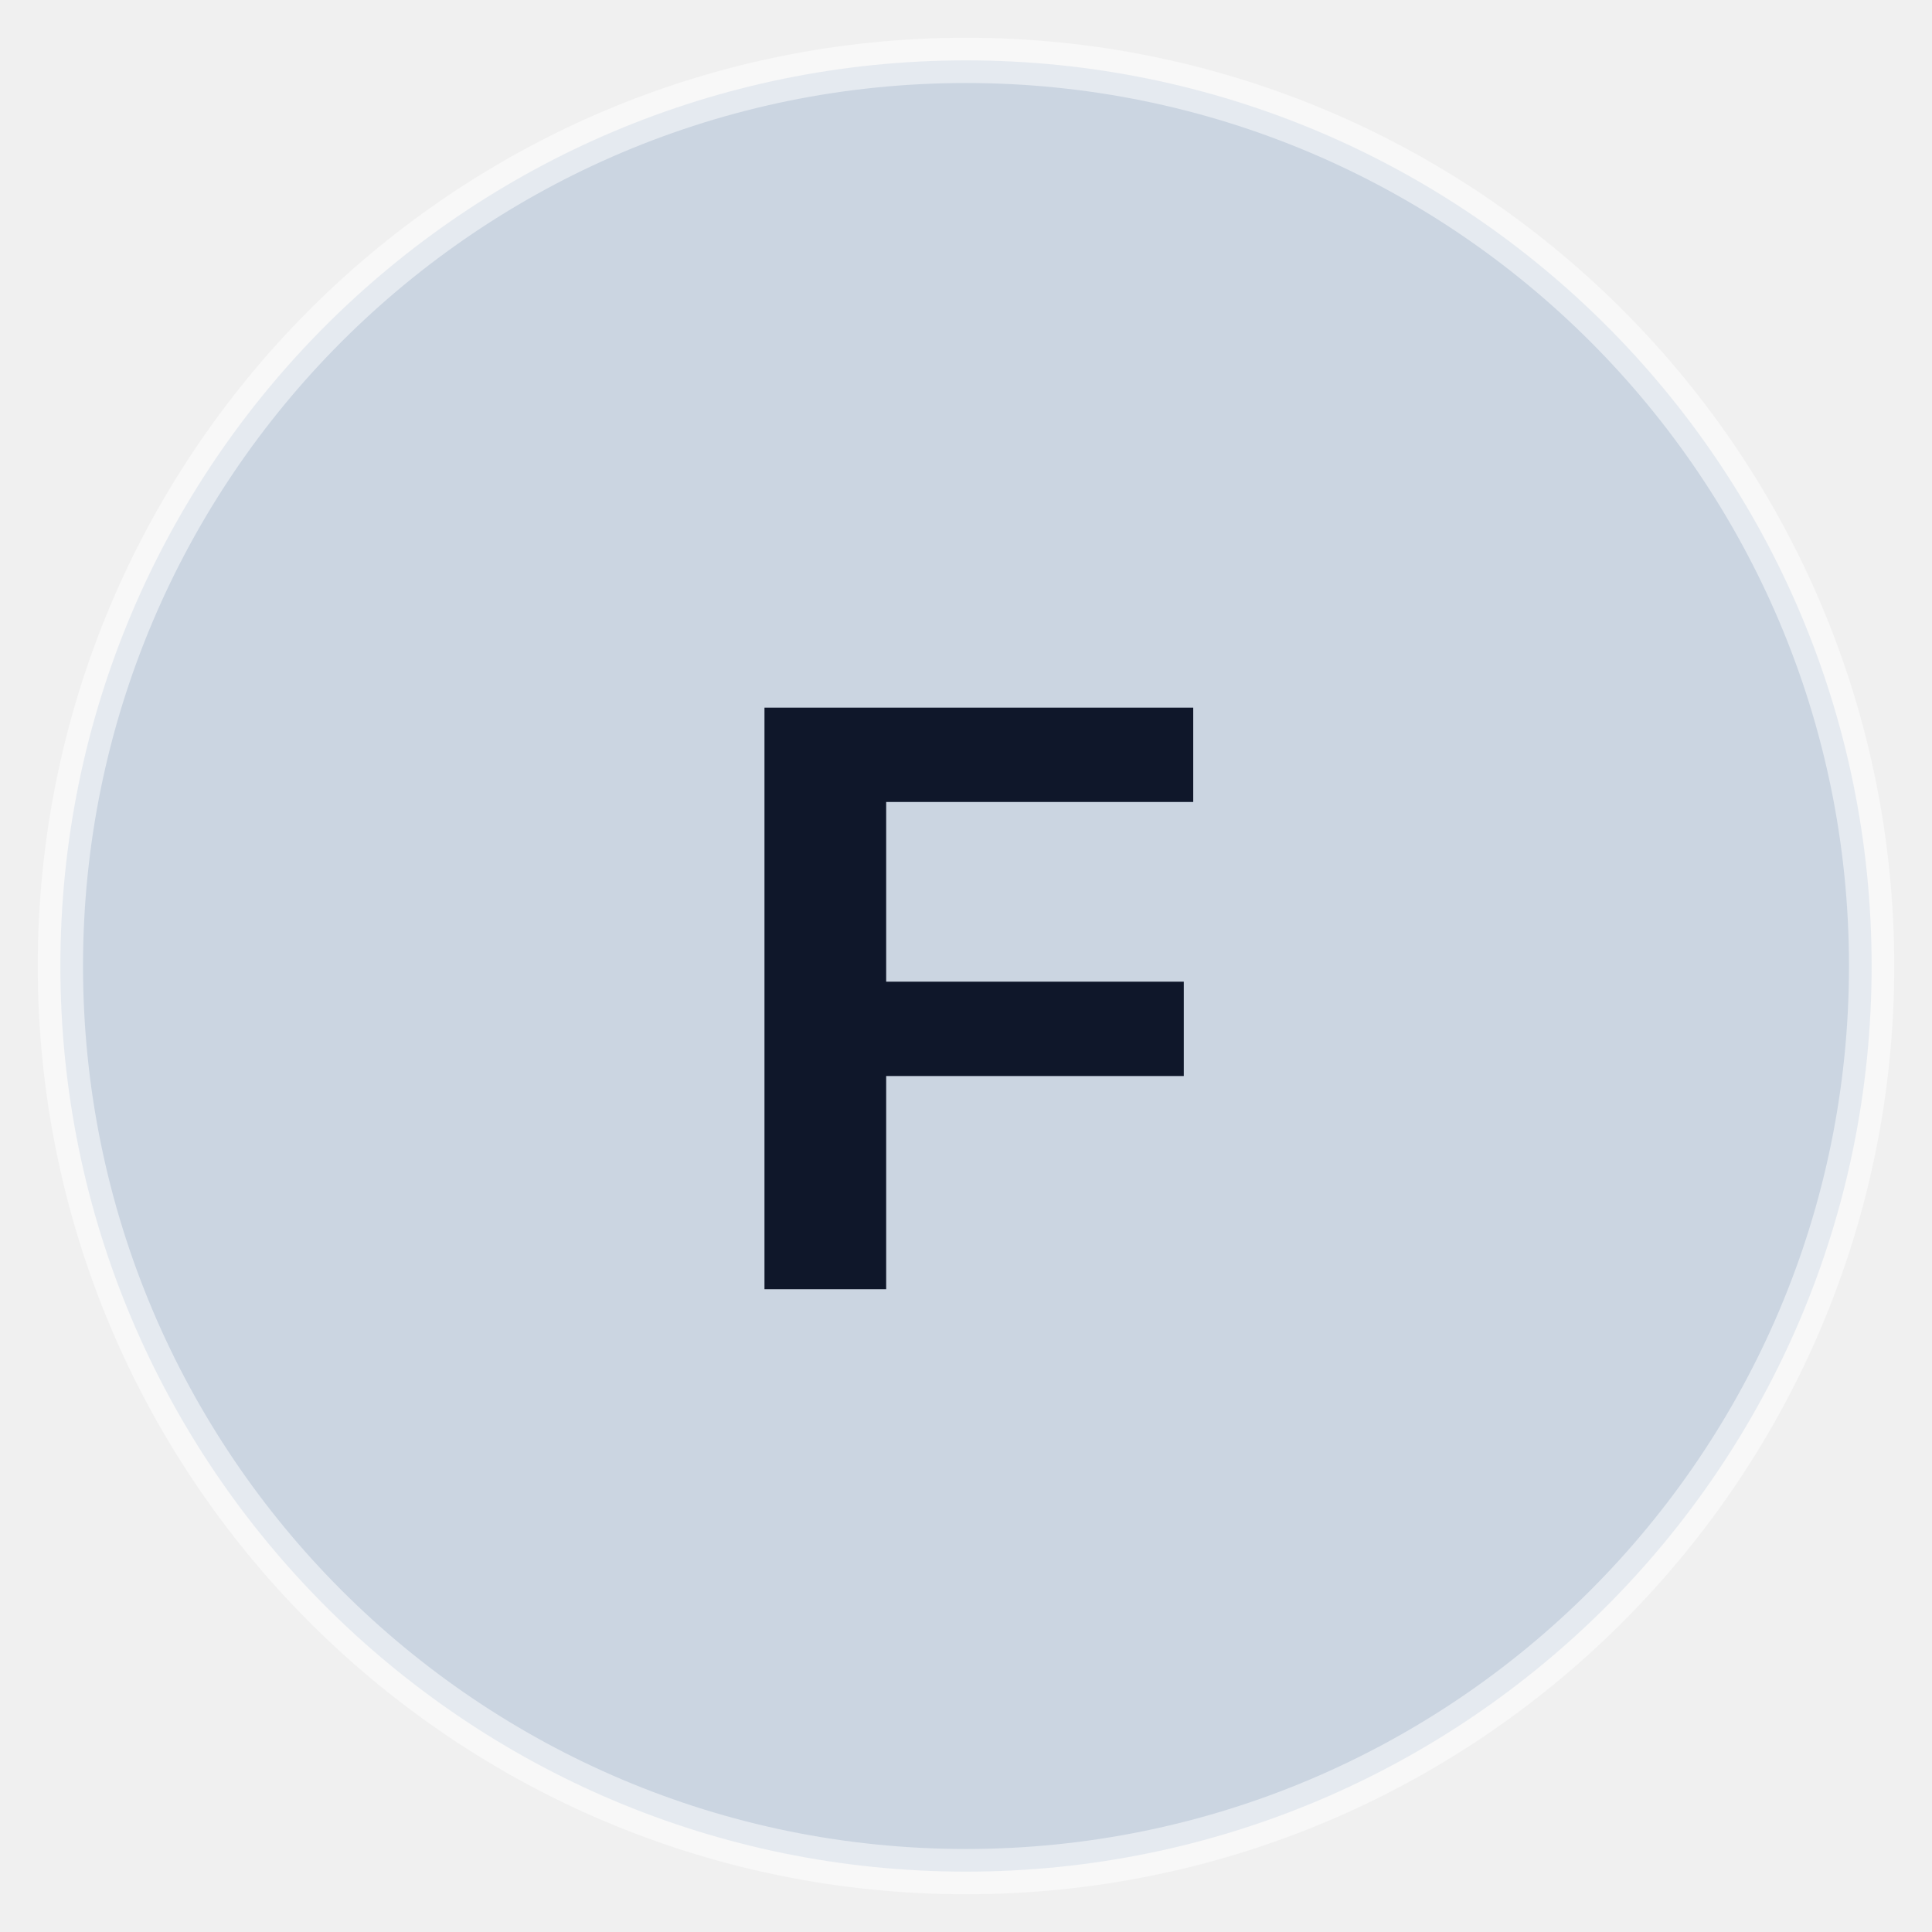
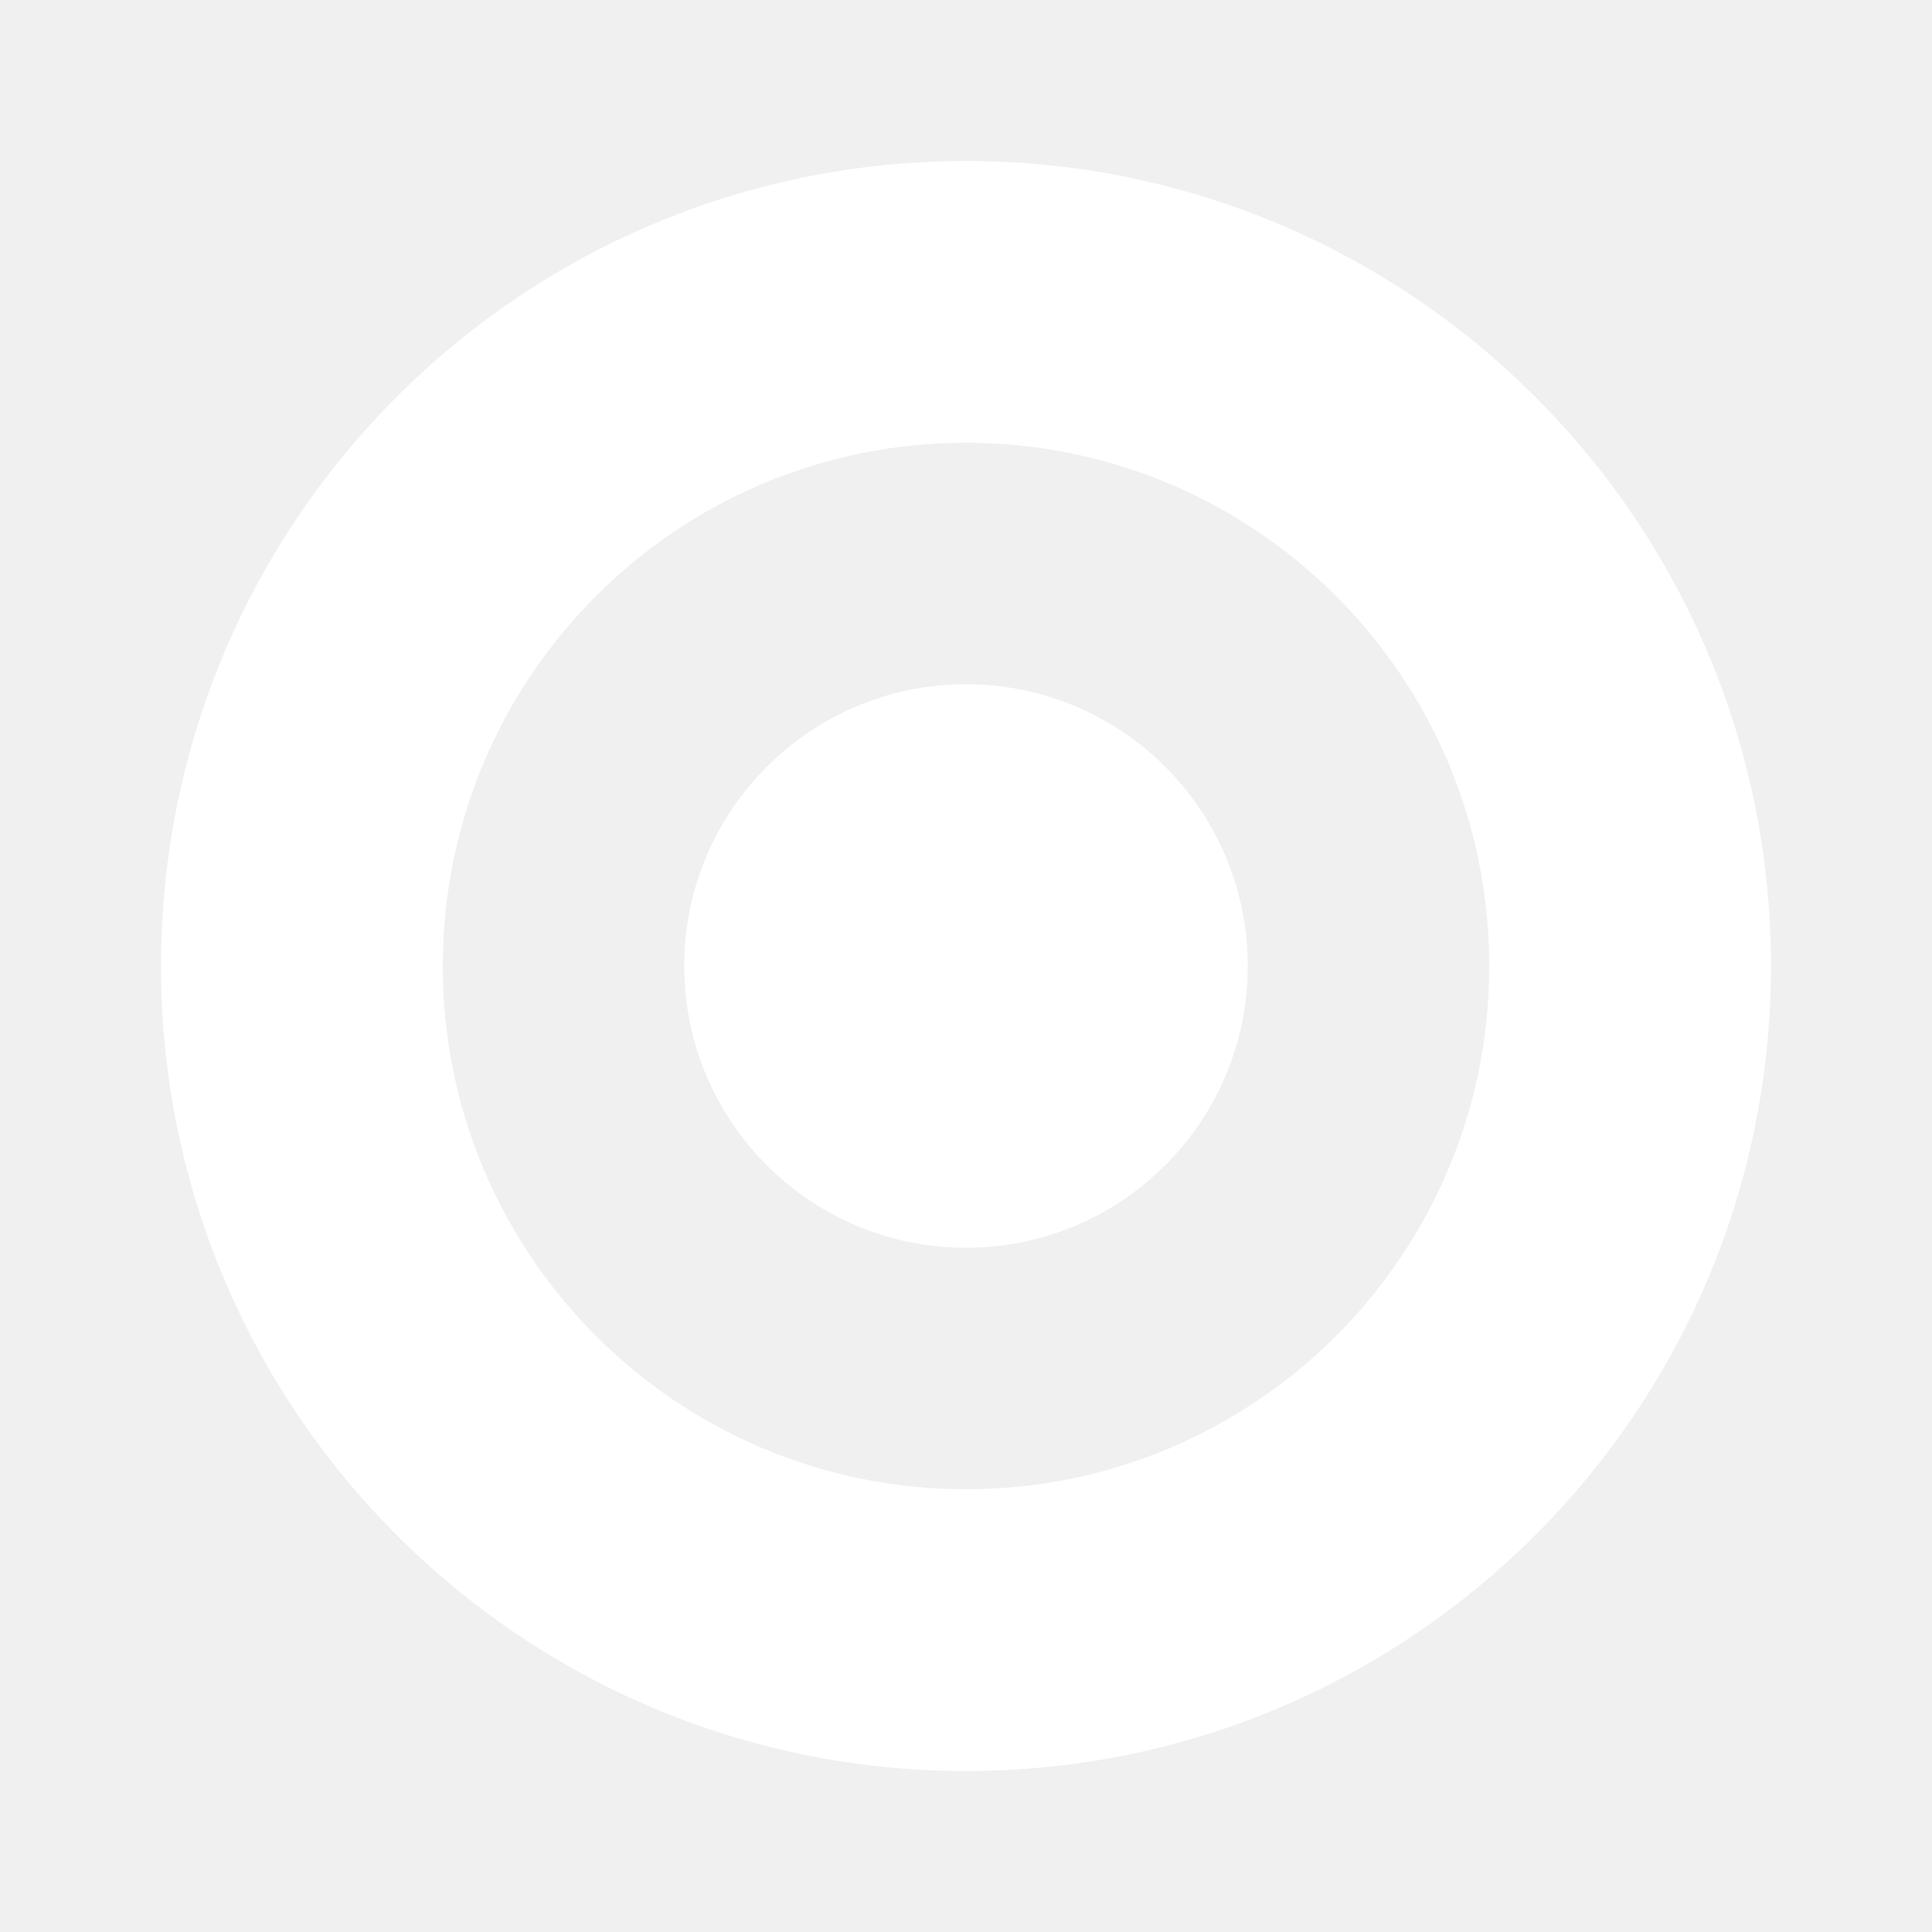
- <svg xmlns="http://www.w3.org/2000/svg" viewBox="0 0 64 64" width="64" height="64" role="img" aria-label="FFmpeg">
-   <circle cx="32" cy="32" r="30" fill="#CBD5E1" />
-   <circle cx="32" cy="32" r="30" fill="none" stroke="#ffffff" stroke-opacity=".5" stroke-width="1.5" />
-   <text x="32" y="33" text-anchor="middle" dominant-baseline="central" fill="#0F172A" font-family="Arial, Helvetica, sans-serif" font-size="28" font-weight="700">F</text>
+ <svg xmlns="http://www.w3.org/2000/svg" viewBox="0 0 24 24" width="48" height="48" role="img" aria-label="ffmpeg">
+   <path fill="#FFFFFF" d="M12 2a10 10 0 1 0 0 20 10 10 0 0 0 0-20zm0 3.5a6.5 6.5 0 1 1 0 13 6.5 6.5 0 0 1 0-13zm0 3a3.5 3.5 0 1 0 0 7 3.5 3.5 0 0 0 0-7z" />
</svg>
